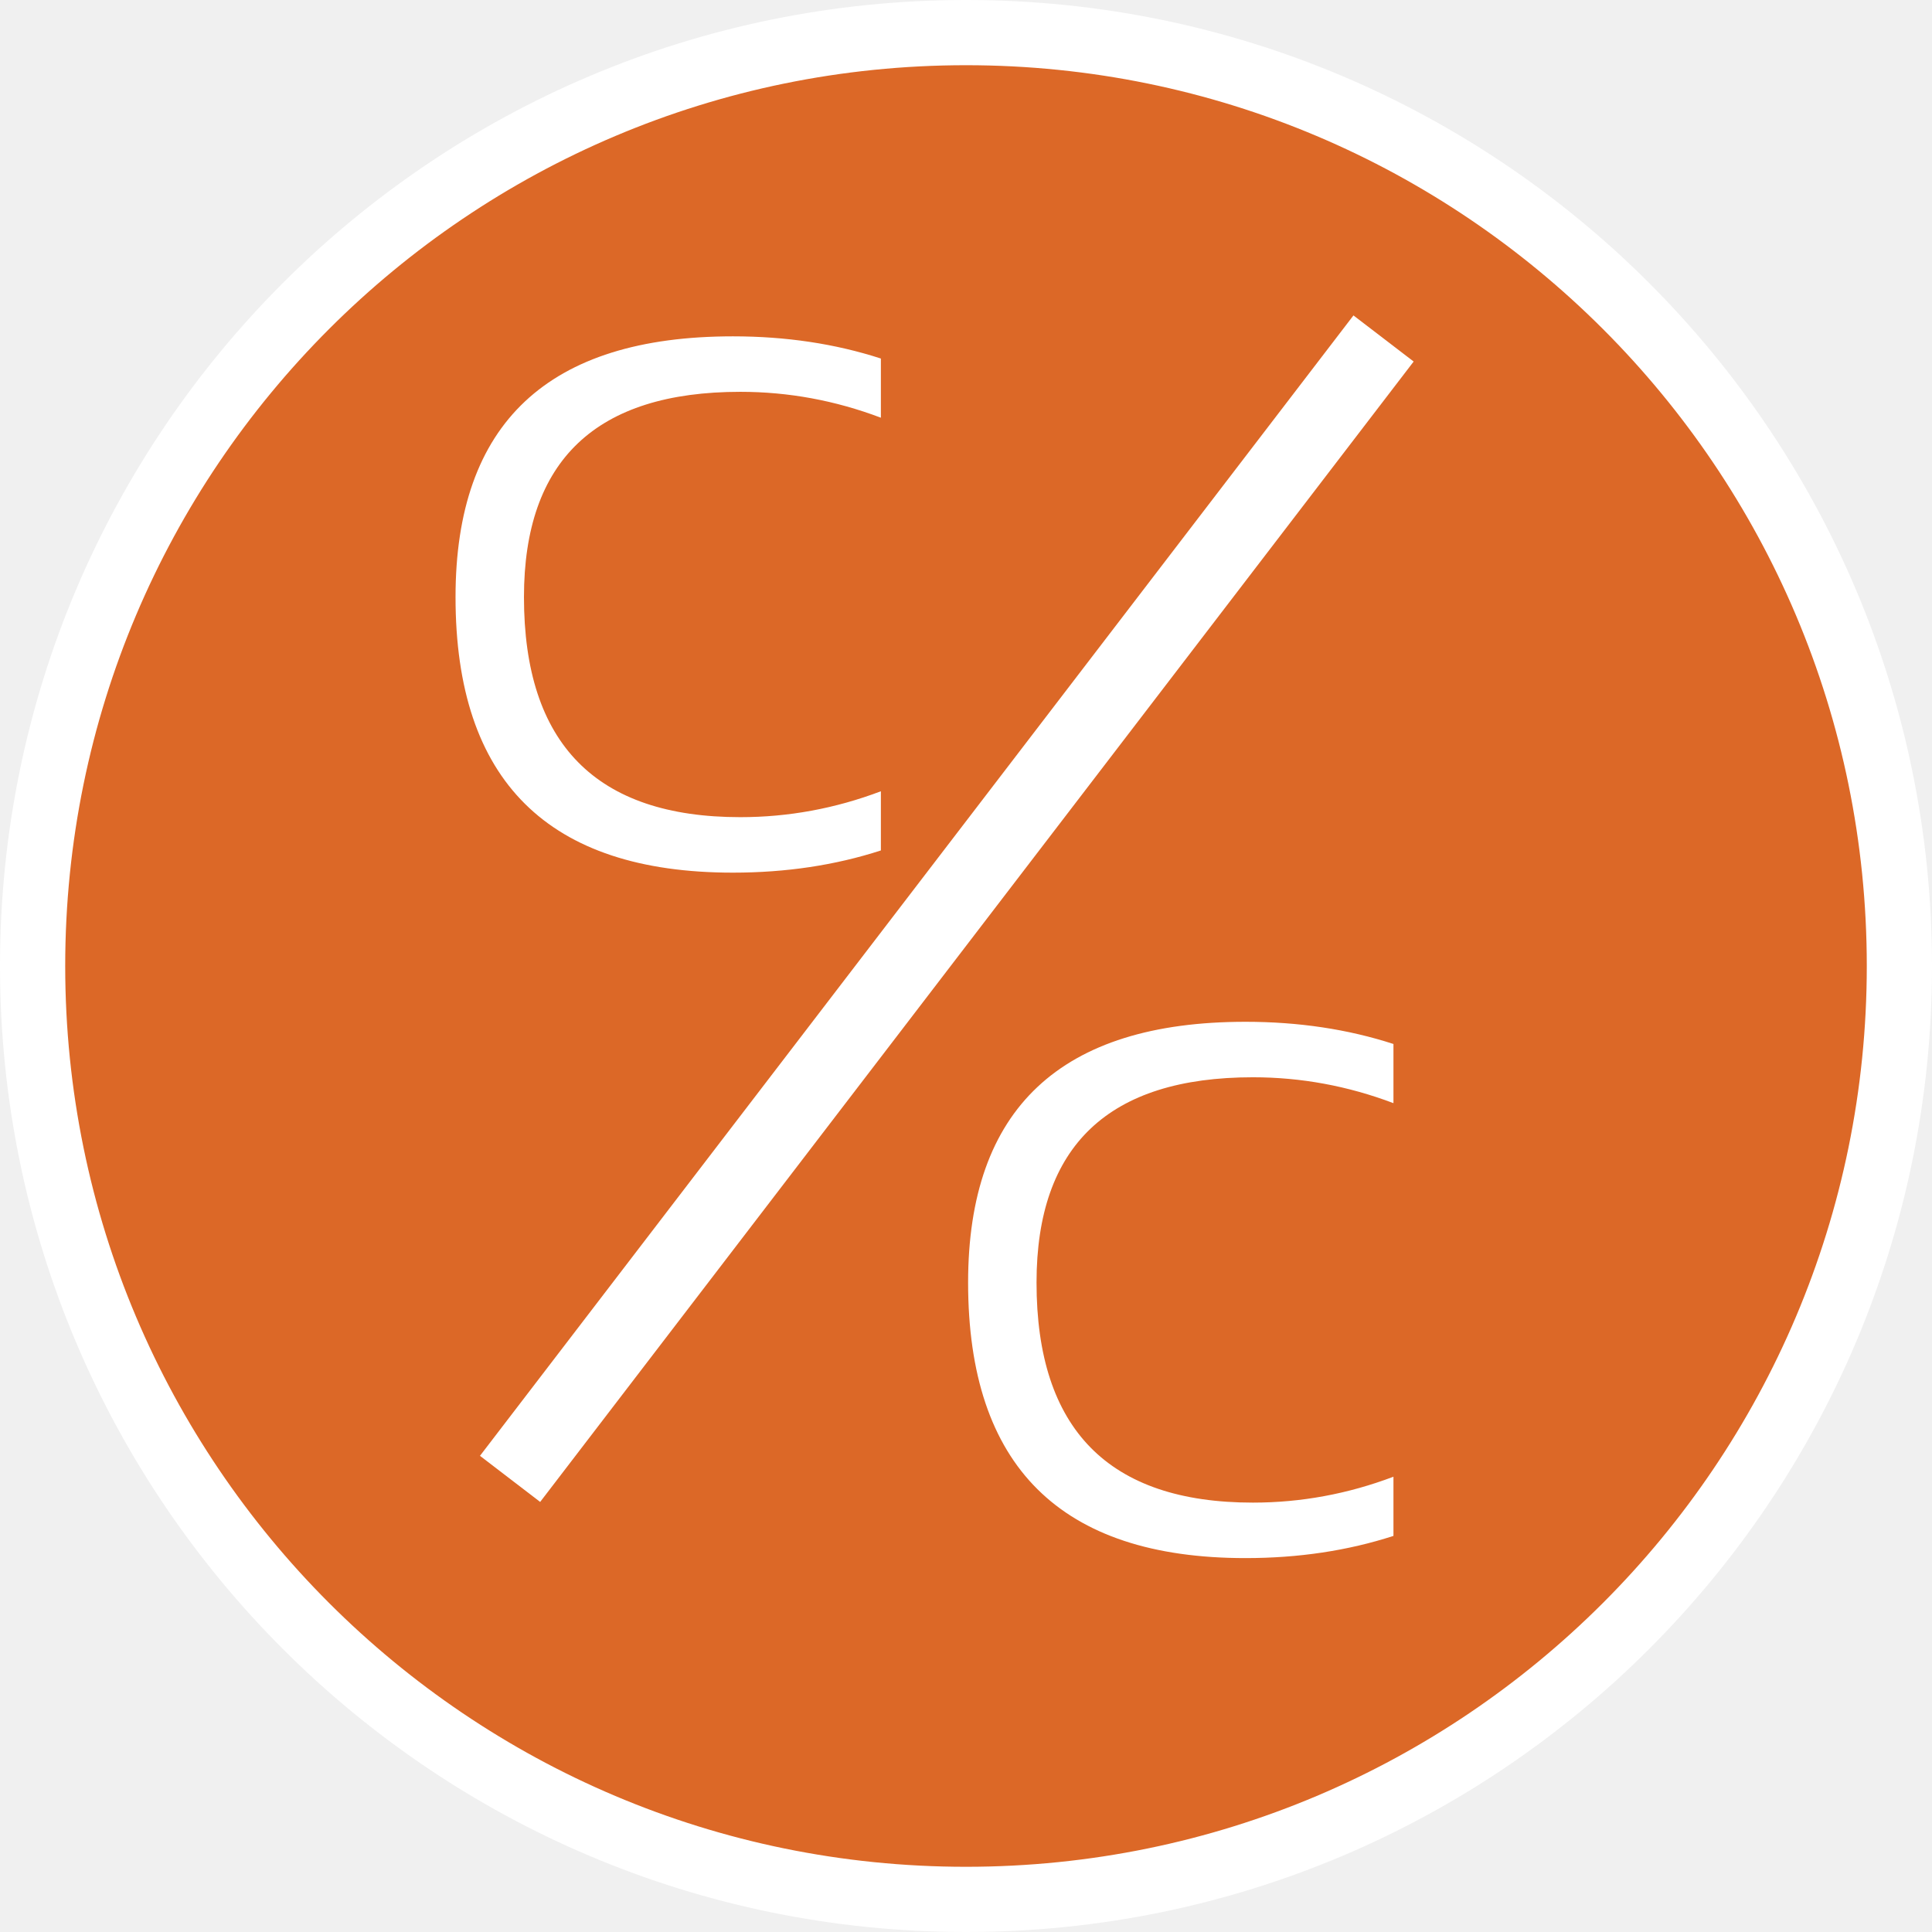
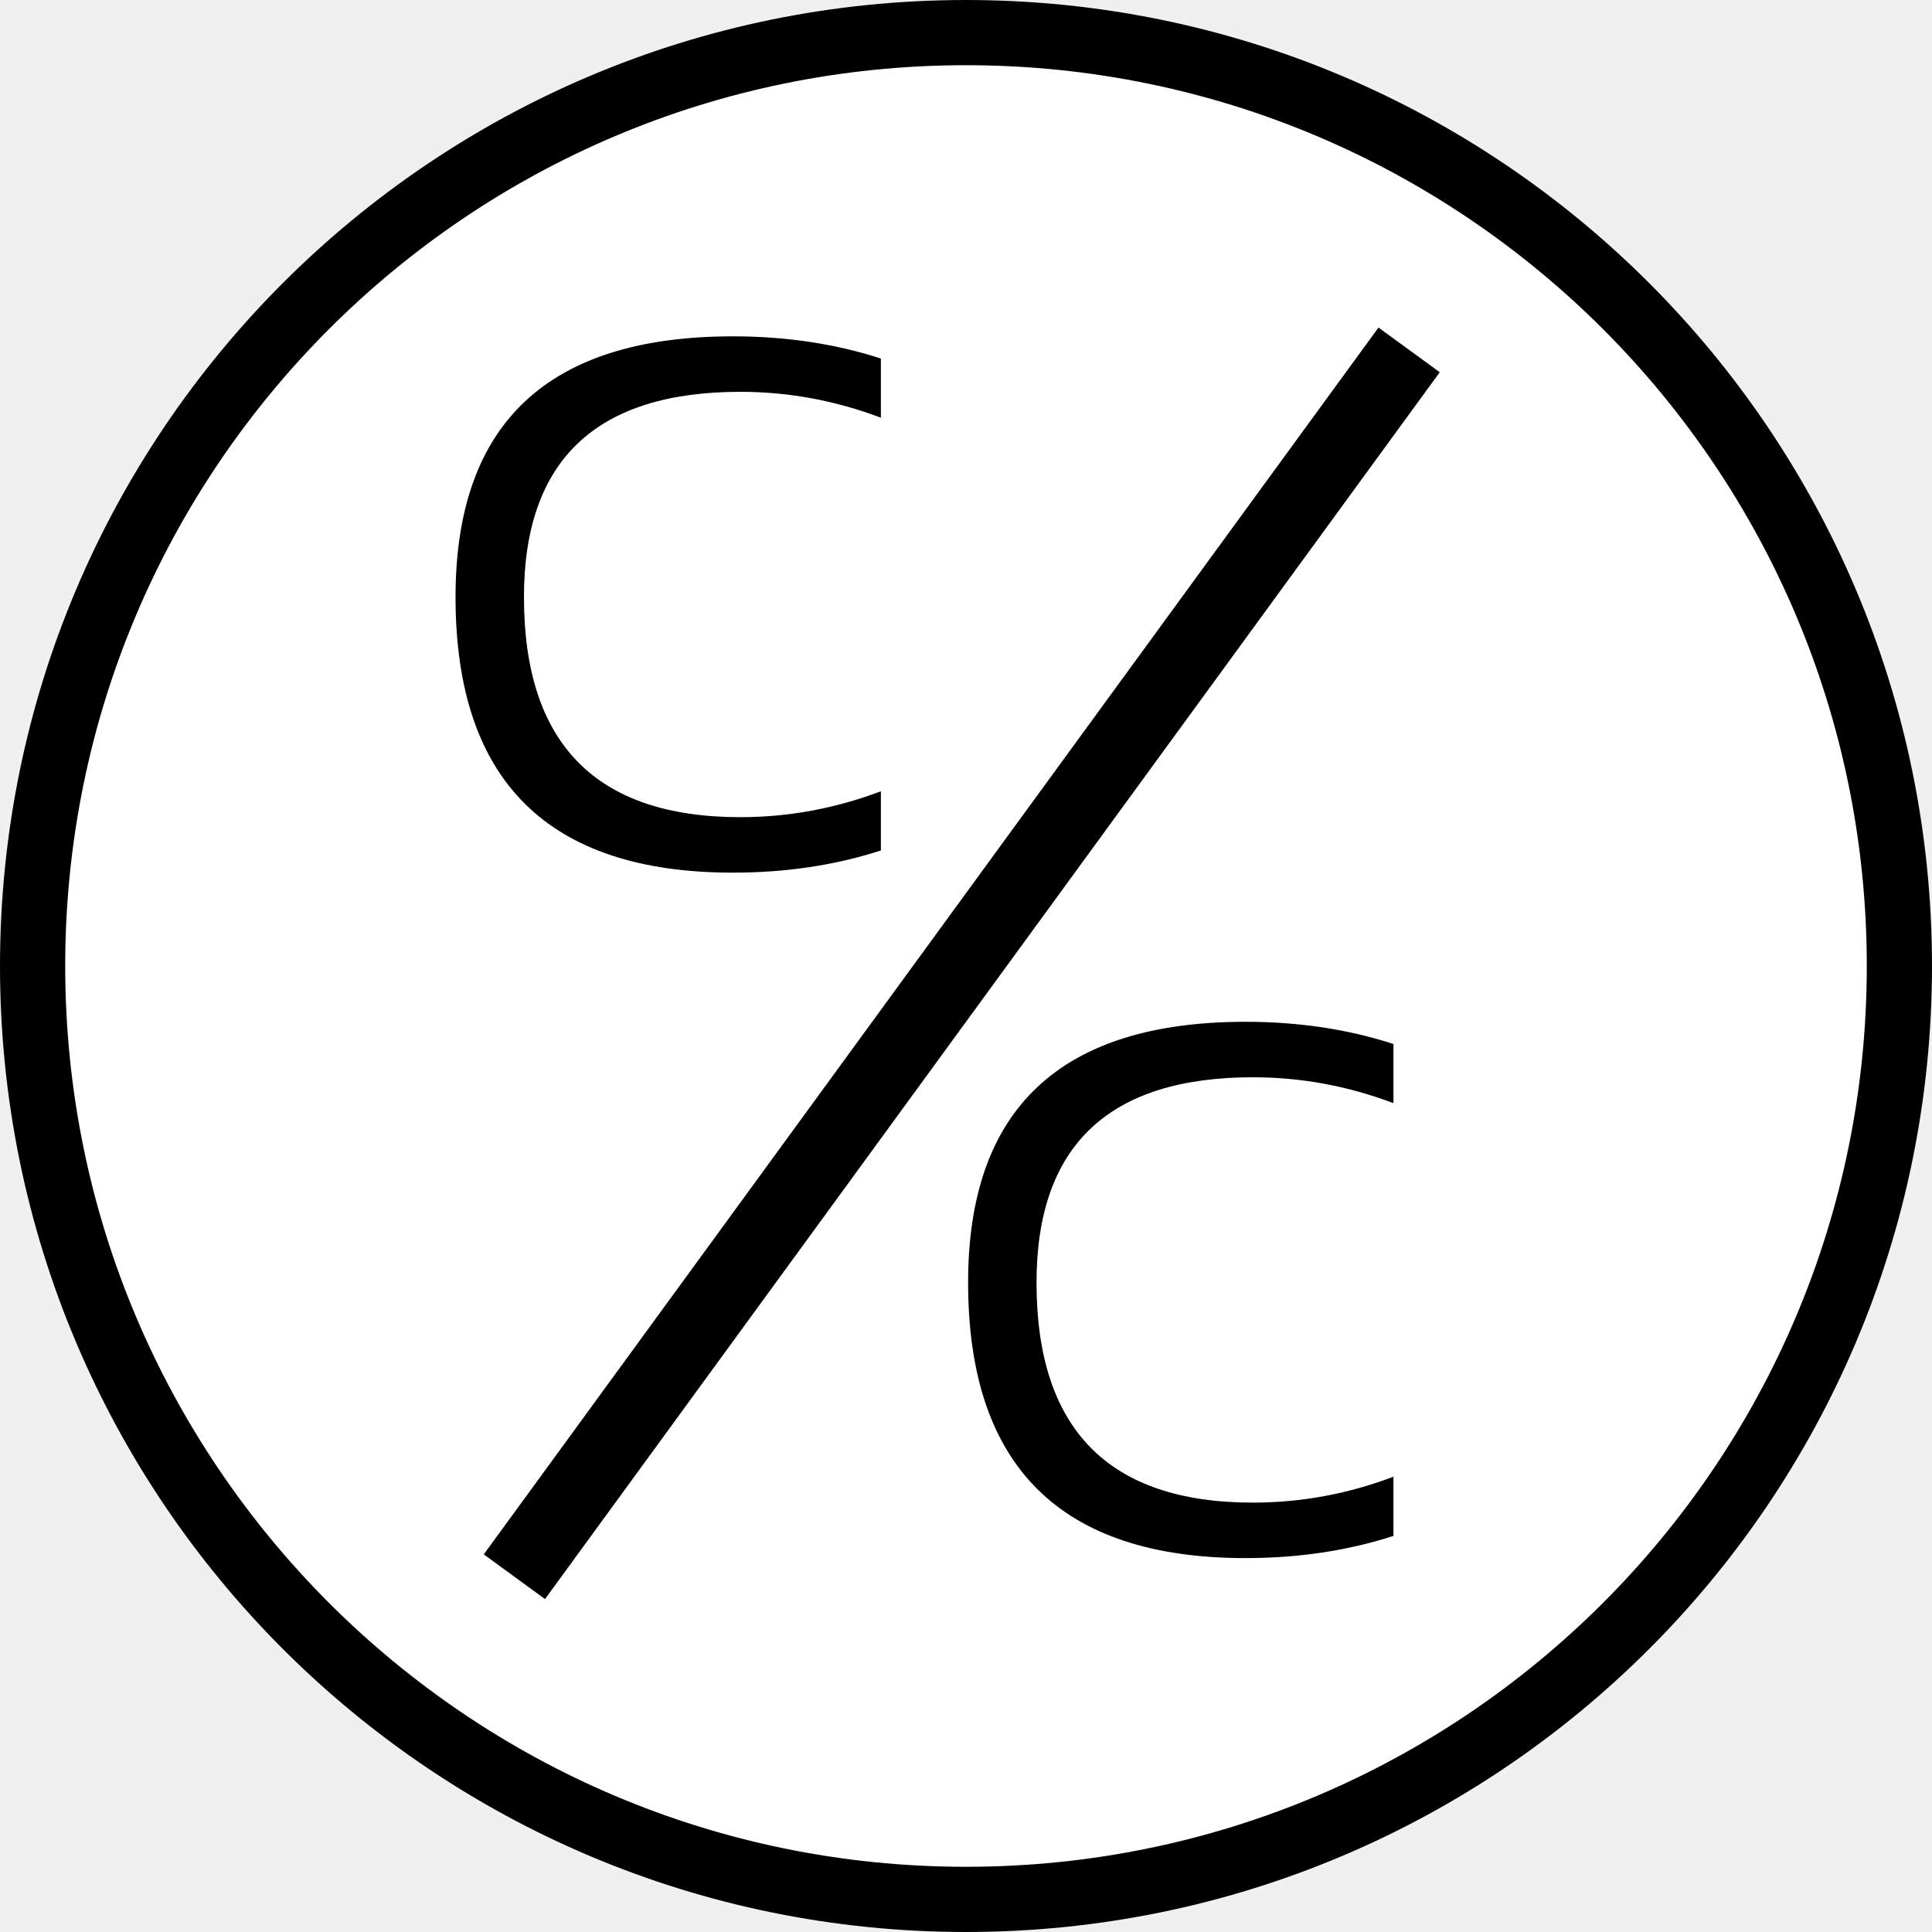
<svg xmlns="http://www.w3.org/2000/svg" width="2548" height="2548" viewBox="0 0 2548 2548" fill="none">
  <circle cx="1274" cy="1274" r="1231" fill="#DC6827" stroke="white" stroke-width="86" />
-   <line x1="1824.69" y1="446.404" x2="672.694" y2="1950.4" stroke="white" stroke-width="100" />
+   <line x1="1858.4" y1="461.462" x2="678.398" y2="2079.46" stroke="white" stroke-width="100" />
  <path d="M1161.74 1121.61C1101.58 1141.12 1036.54 1150.88 966.624 1150.88C722.728 1150.88 600.779 1029.74 600.779 787.472C600.779 558.209 722.728 443.578 966.624 443.578C1036.54 443.578 1101.58 453.334 1161.74 472.846V550.893C1101.58 528.129 1039.79 516.747 976.38 516.747C786.141 516.747 691.021 606.989 691.021 787.472C691.021 980.963 786.141 1077.71 976.38 1077.71C1039.79 1077.71 1101.58 1066.33 1161.74 1043.56V1121.61Z" fill="white" />
  <path d="M1837.74 2025.61C1777.58 2045.12 1712.54 2054.88 1642.62 2054.88C1398.73 2054.88 1276.78 1933.74 1276.78 1691.47C1276.78 1462.21 1398.73 1347.58 1642.62 1347.58C1712.54 1347.58 1777.58 1357.33 1837.74 1376.85V1454.89C1777.58 1432.13 1715.79 1420.75 1652.38 1420.75C1462.14 1420.75 1367.02 1510.99 1367.02 1691.47C1367.02 1884.96 1462.14 1981.71 1652.38 1981.71C1715.79 1981.71 1777.58 1970.33 1837.74 1947.56V2025.61Z" fill="white" />
+   <circle cx="1274" cy="1274" r="1231" fill="white" stroke="black" stroke-width="86" />
+   <line x1="1858.4" y1="461.462" x2="678.398" y2="2079.46" stroke="black" stroke-width="100" />
+   <path d="M1161.74 1121.61C1101.58 1141.12 1036.54 1150.88 966.624 1150.88C722.728 1150.88 600.779 1029.74 600.779 787.472C600.779 558.209 722.728 443.578 966.624 443.578C1036.54 443.578 1101.58 453.334 1161.74 472.846V550.893C1101.58 528.129 1039.79 516.747 976.38 516.747C786.141 516.747 691.021 606.989 691.021 787.472C691.021 980.963 786.141 1077.71 976.38 1077.71C1039.79 1077.71 1101.58 1066.33 1161.74 1043.56V1121.61Z" fill="black" />
+   <path d="M1837.74 2025.61C1777.58 2045.12 1712.54 2054.88 1642.62 2054.88C1398.73 2054.88 1276.78 1933.74 1276.78 1691.47C1276.78 1462.21 1398.73 1347.58 1642.62 1347.58C1712.54 1347.58 1777.58 1357.33 1837.74 1376.85V1454.89C1777.58 1432.13 1715.79 1420.75 1652.38 1420.75C1462.14 1420.75 1367.02 1510.99 1367.02 1691.47C1367.02 1884.96 1462.14 1981.71 1652.38 1981.71C1715.79 1981.71 1777.58 1970.33 1837.74 1947.56V2025.61Z" fill="black" />
</svg>
